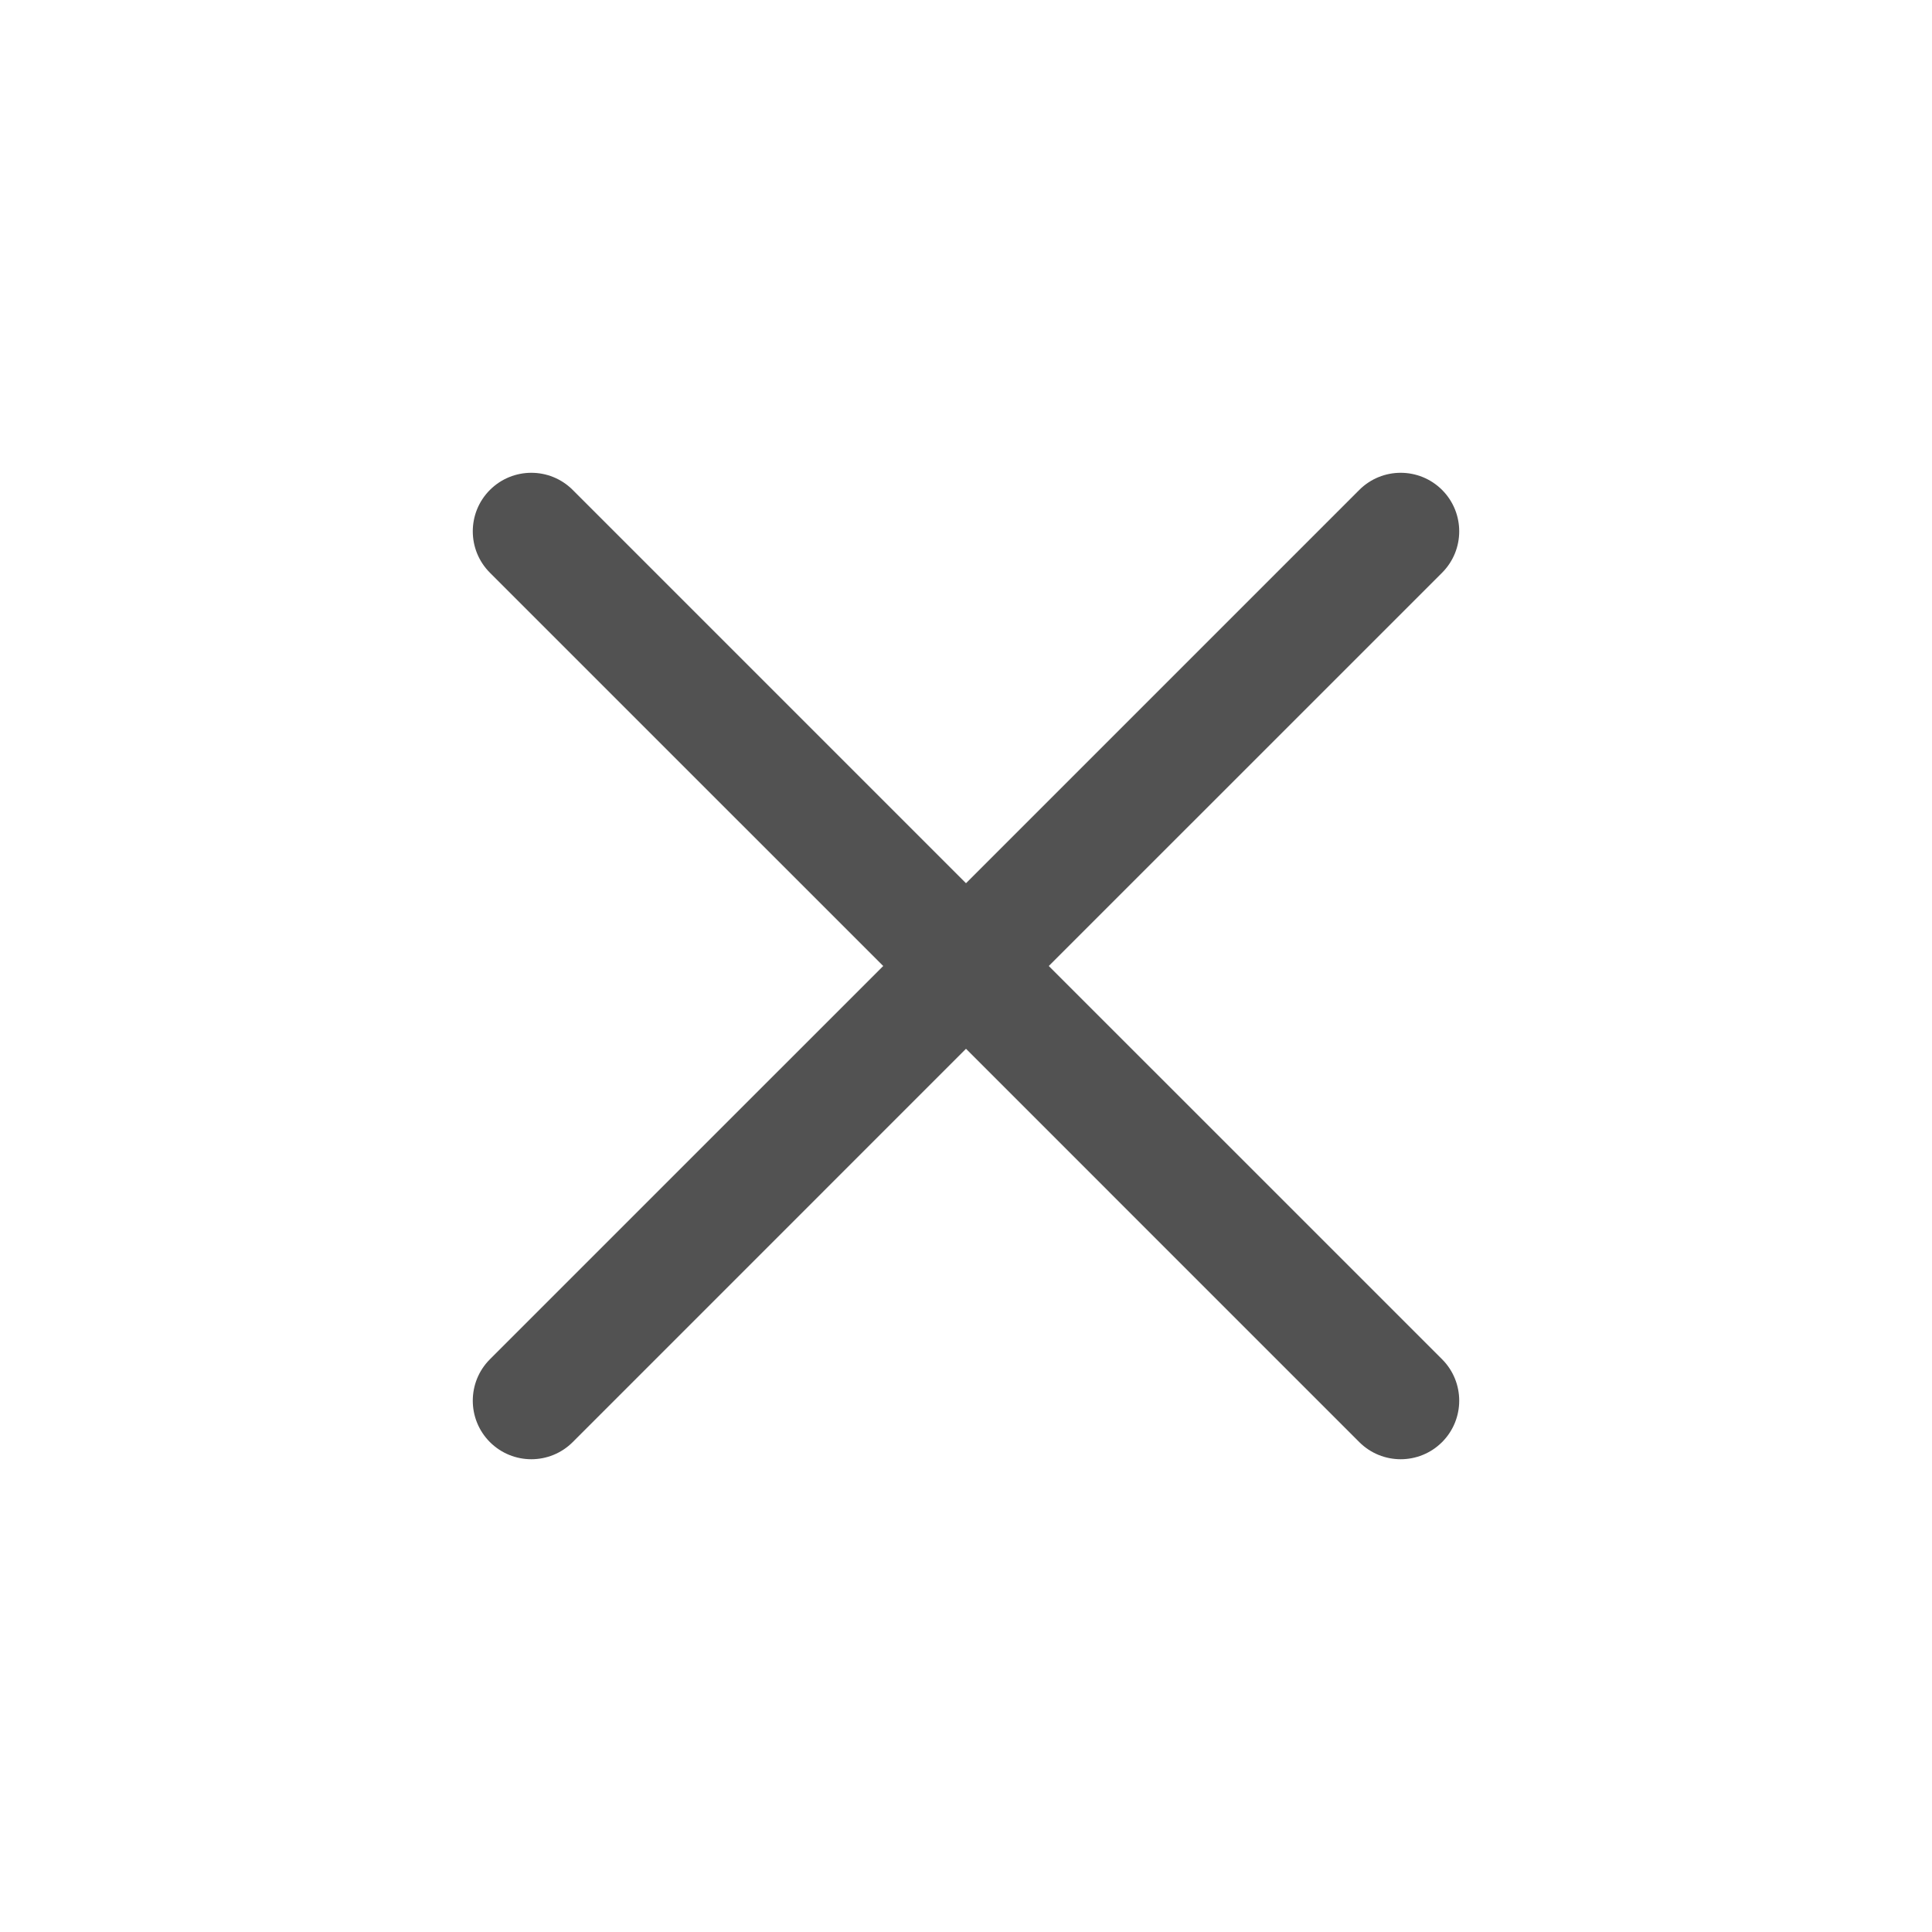
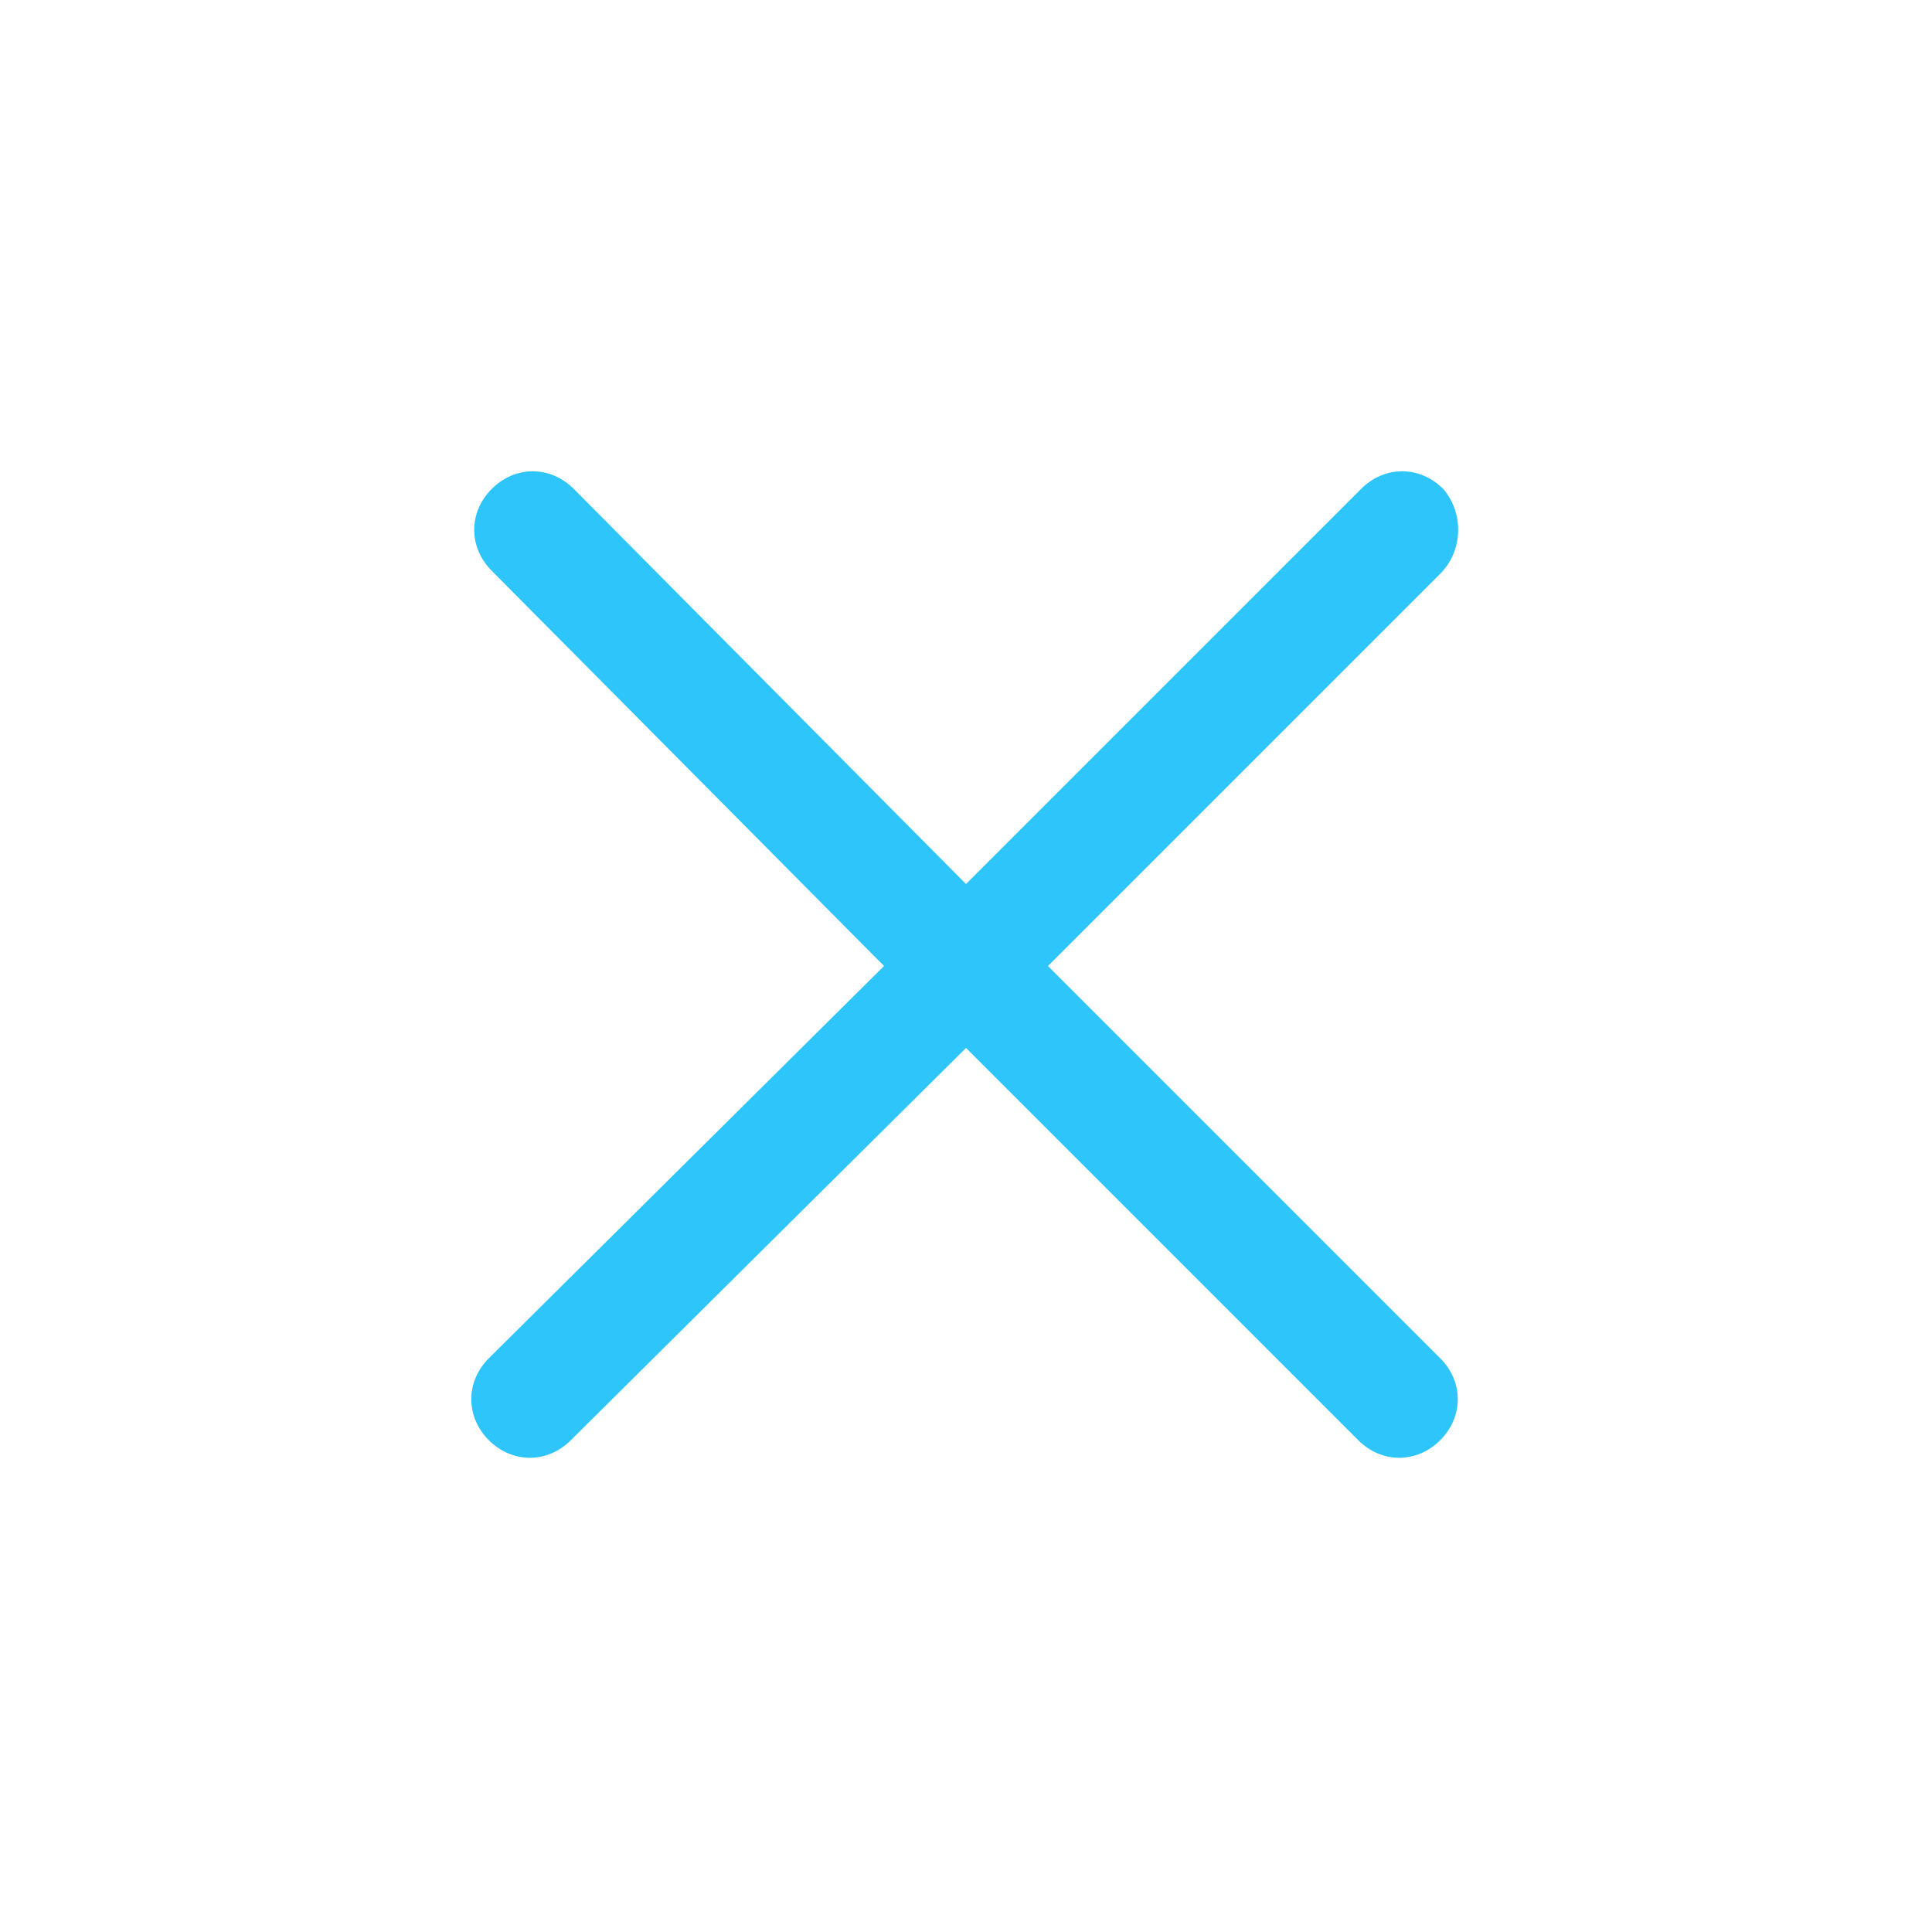
- <svg xmlns="http://www.w3.org/2000/svg" width="66" height="66" viewBox="0 0 66 66" fill="none">
-   <path fill-rule="evenodd" clip-rule="evenodd" d="M49.264 16.737C48.482 15.956 47.216 15.956 46.435 16.737L33 30.172L19.565 16.737C18.784 15.956 17.518 15.956 16.736 16.737C15.956 17.518 15.956 18.784 16.736 19.565L30.172 33L16.736 46.435C15.956 47.216 15.956 48.483 16.736 49.264C17.518 50.045 18.784 50.045 19.565 49.264L33 35.828L46.435 49.264C47.216 50.045 48.482 50.045 49.264 49.264C50.044 48.483 50.044 47.216 49.264 46.435L35.828 33L49.264 19.565C50.044 18.784 50.044 17.518 49.264 16.737Z" fill="#525252" />
+ <svg xmlns="http://www.w3.org/2000/svg" version="1.1" id="Layer_1" x="0px" y="0px" viewBox="0 0 66 66" style="enable-background:new 0 0 66 66;" xml:space="preserve">
+   <style type="text/css">
+ 	.st0{fill-rule:evenodd;clip-rule:evenodd;fill:#2DC5FA;}
+ </style>
+   <path class="st0" d="M49.3,16.7c-0.8-0.8-2-0.8-2.8,0L33,30.2L19.6,16.7c-0.8-0.8-2-0.8-2.8,0c-0.8,0.8-0.8,2,0,2.8L30.2,33  L16.7,46.4c-0.8,0.8-0.8,2,0,2.8c0.8,0.8,2,0.8,2.8,0L33,35.8l13.4,13.4c0.8,0.8,2,0.8,2.8,0c0.8-0.8,0.8-2,0-2.8L35.8,33l13.4-13.4  C50,18.8,50,17.5,49.3,16.7z" />
</svg>
